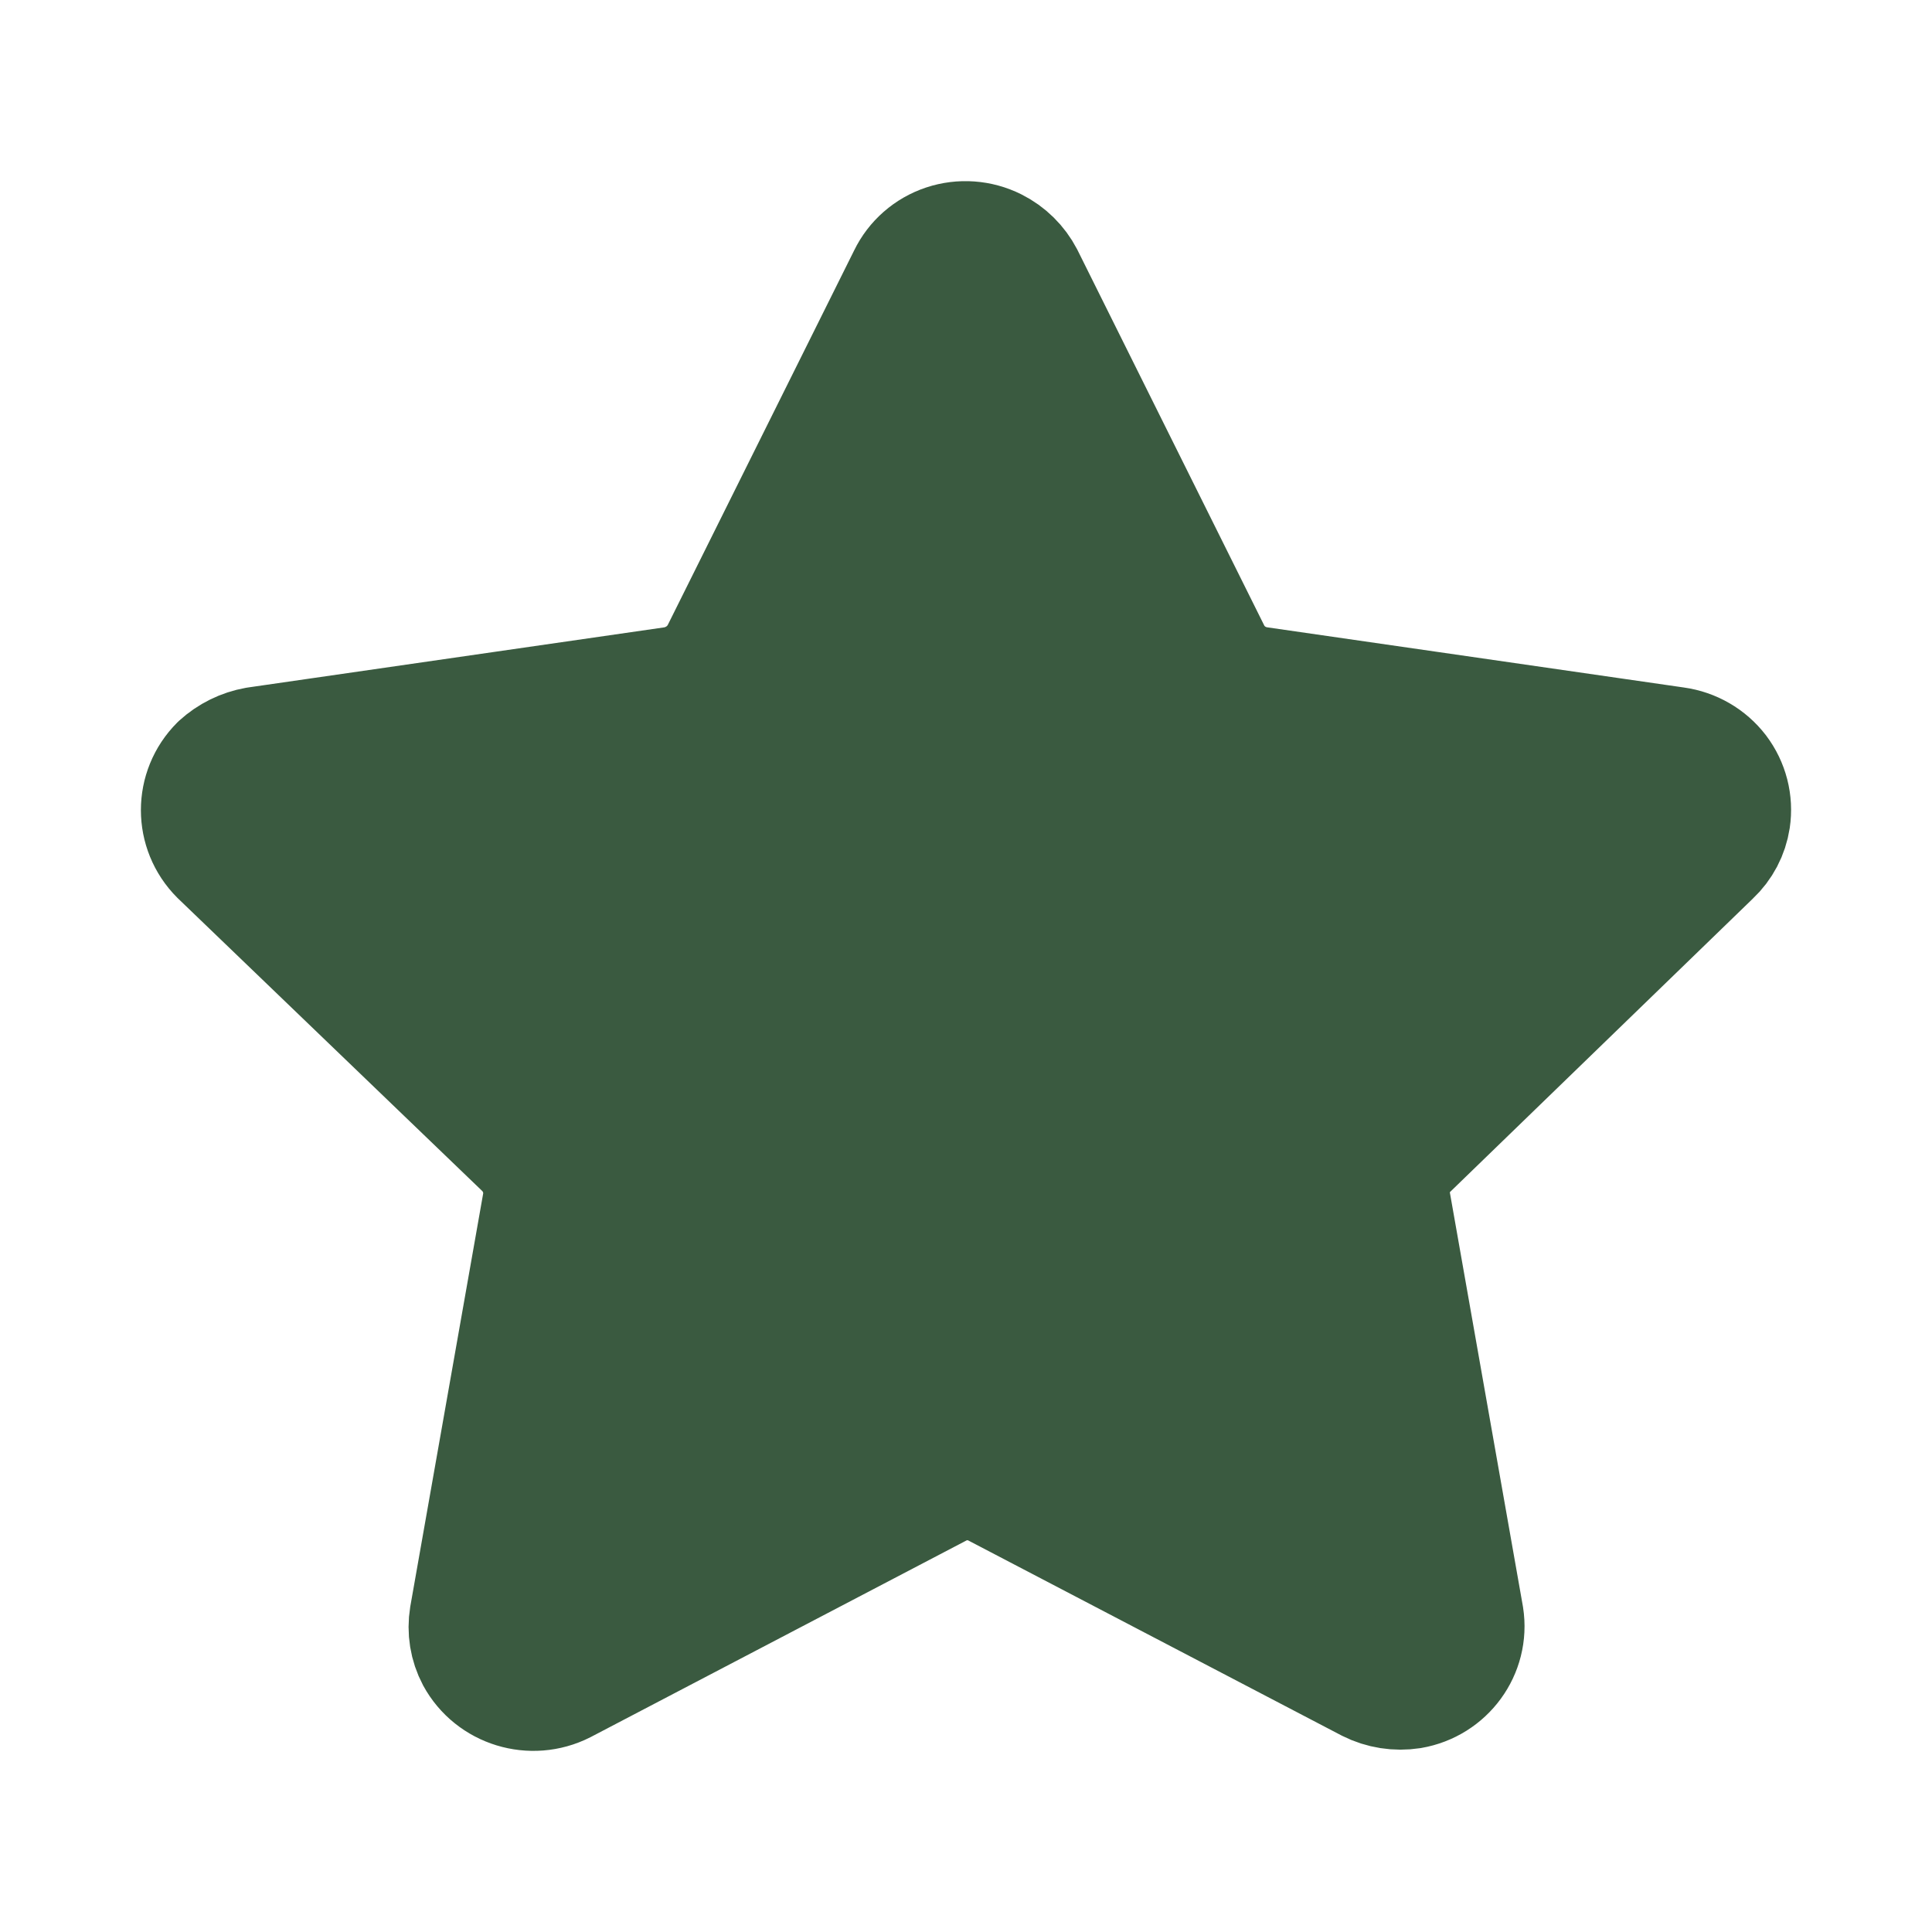
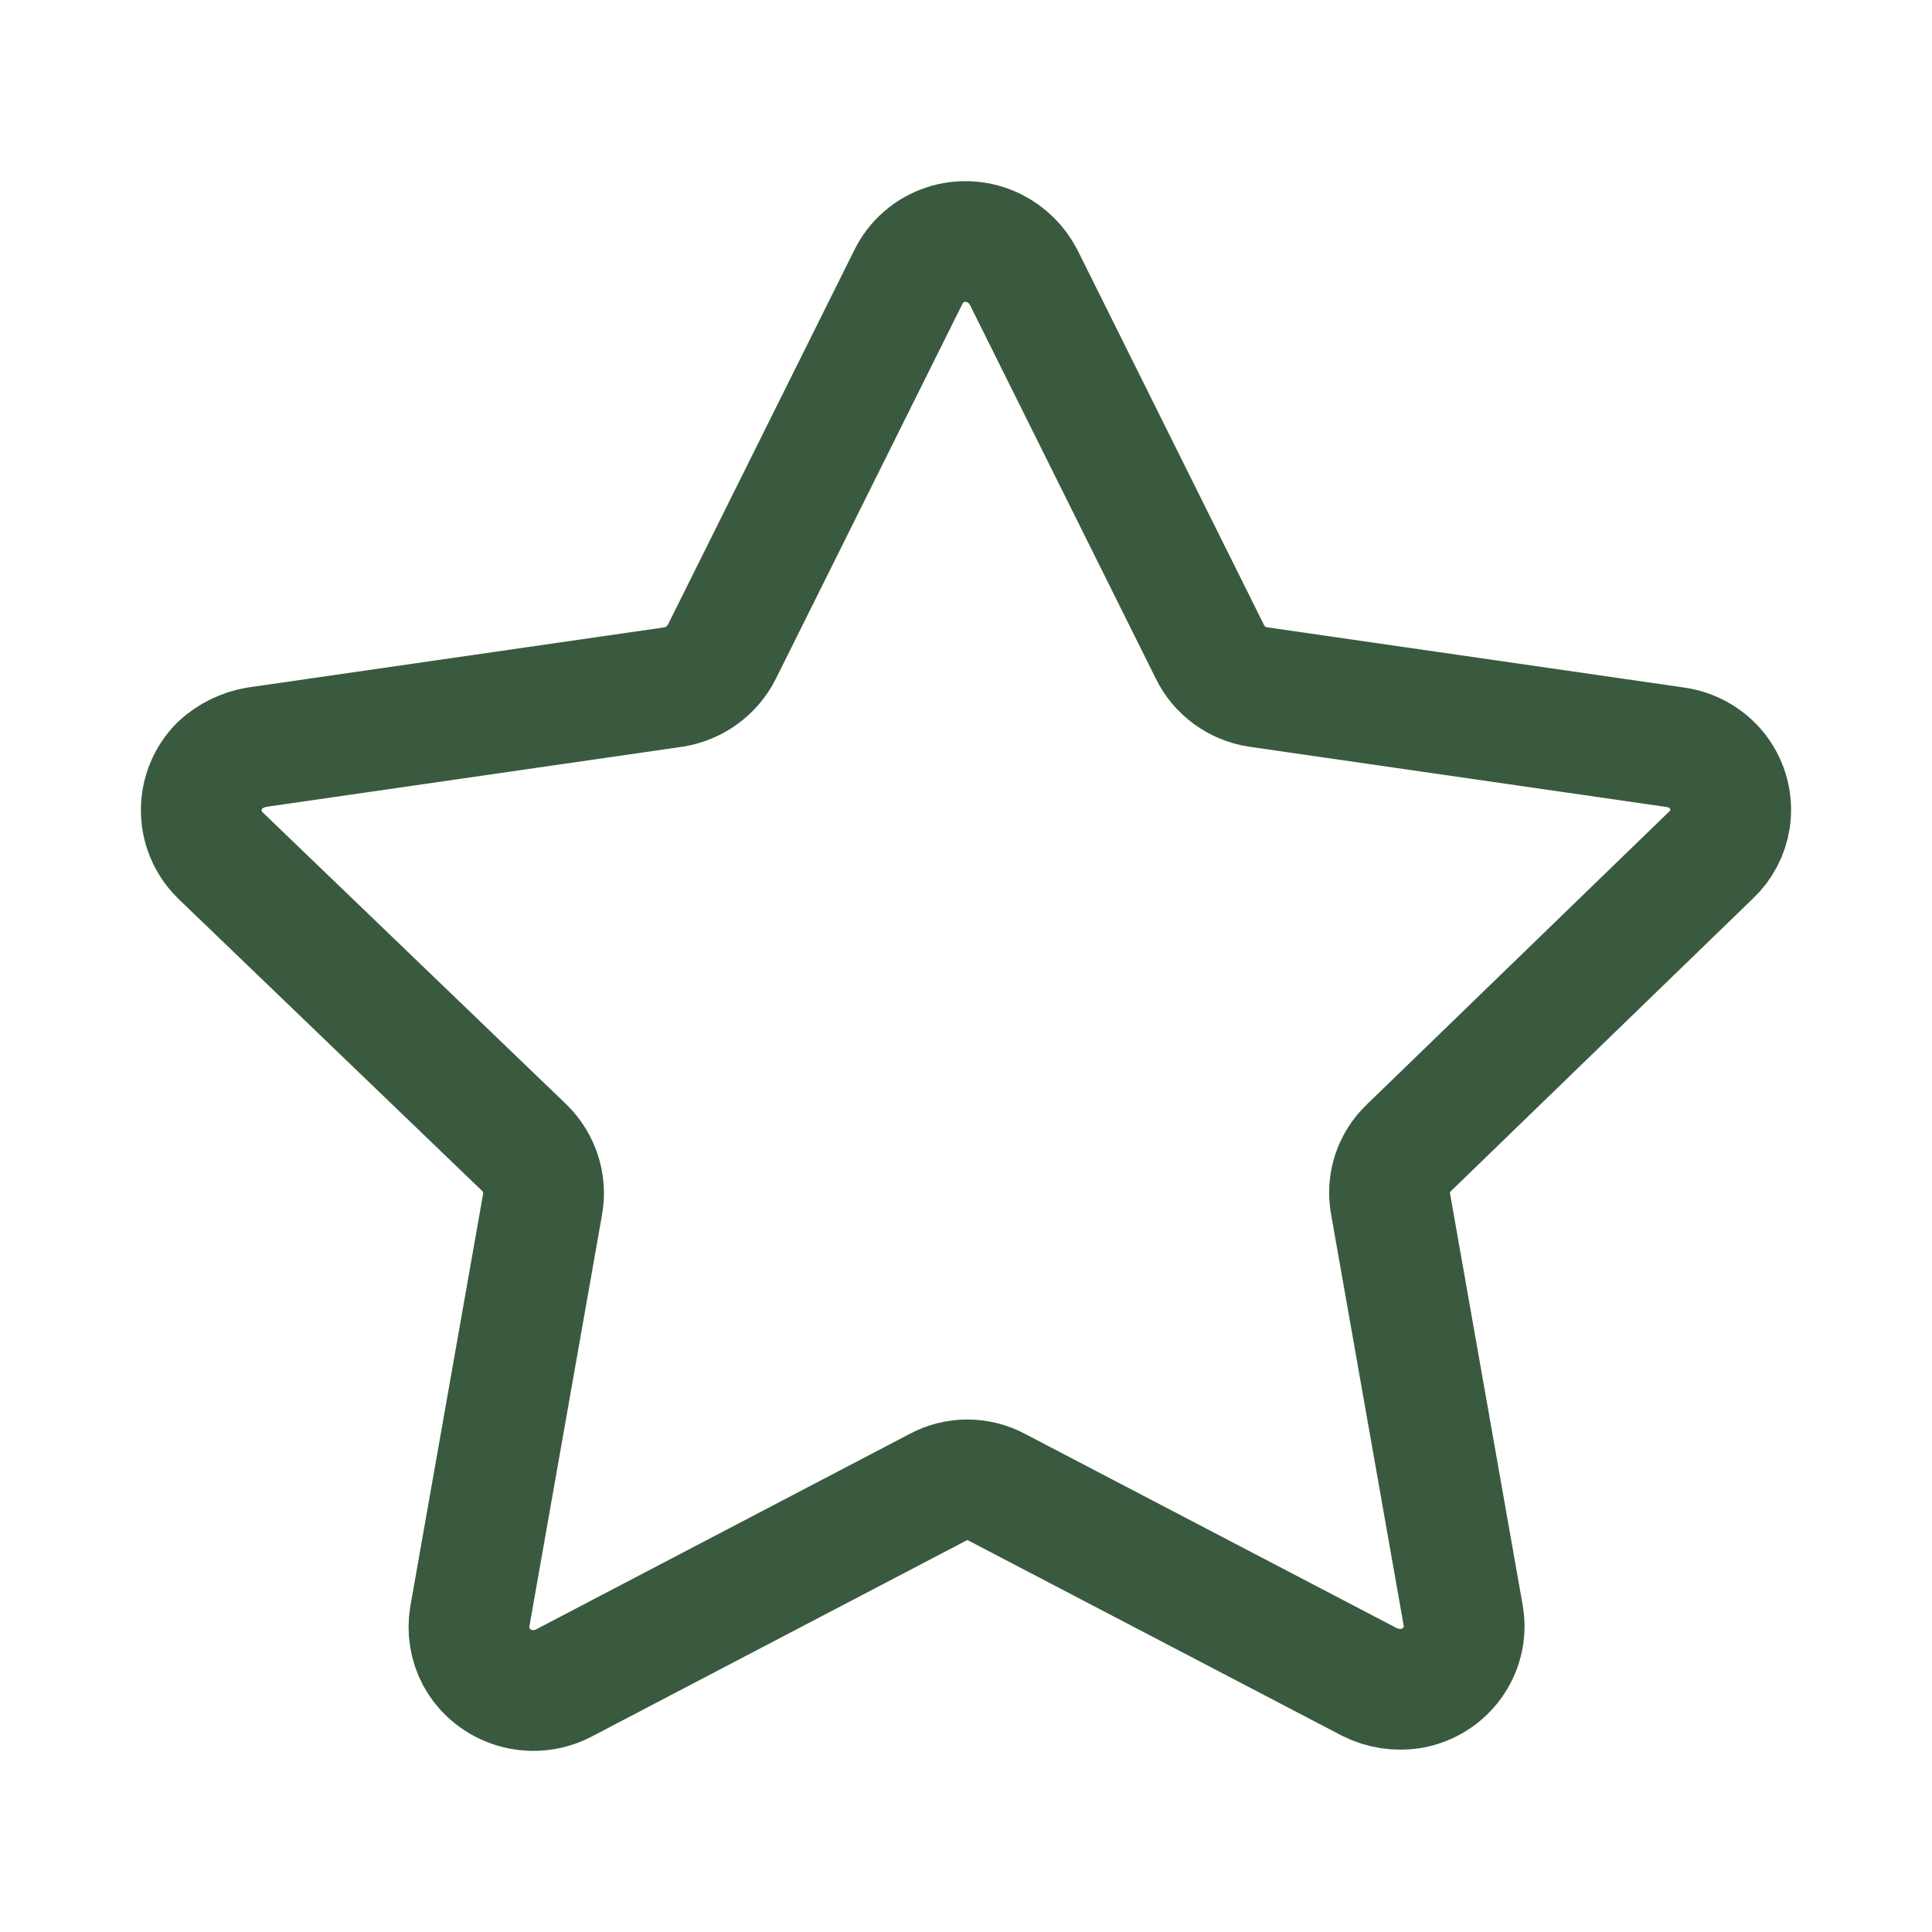
<svg xmlns="http://www.w3.org/2000/svg" viewBox="0 0 24 24" id="star">
-   <path fill="#3a5a40" stroke="#3a5a40" stroke-linecap="round" stroke-linejoin="round" stroke-width="1.5" d="M10.214,0.441 L12.53,5.097 C12.644,5.331 12.867,5.494 13.127,5.534 L18.313,6.283 C18.523,6.312 18.713,6.422 18.841,6.589 C18.968,6.757 19.022,6.968 18.991,7.175 C18.965,7.345 18.883,7.502 18.756,7.621 L15.001,11.259 C14.811,11.439 14.726,11.7 14.774,11.955 L15.679,17.083 C15.745,17.505 15.455,17.902 15.028,17.975 C14.852,18.002 14.671,17.974 14.512,17.894 L9.888,15.478 C9.657,15.352 9.377,15.352 9.146,15.478 L4.494,17.912 C4.104,18.11 3.625,17.963 3.417,17.582 C3.336,17.429 3.308,17.254 3.336,17.083 L4.241,11.955 C4.285,11.701 4.2,11.441 4.015,11.259 L0.232,7.621 C-0.077,7.312 -0.077,6.815 0.232,6.506 C0.358,6.391 0.515,6.313 0.684,6.283 L5.87,5.534 C6.129,5.491 6.351,5.329 6.467,5.097 L8.784,0.441 C8.875,0.253 9.04,0.108 9.241,0.041 C9.442,-0.026 9.662,-0.01 9.852,0.085 C10.008,0.163 10.134,0.288 10.214,0.441 Z" transform="translate(2.5 3)" class="colorStroke200e32 svgStroke" />
+   <path fill="none" stroke="#3a5a40" stroke-linecap="round" stroke-linejoin="round" stroke-width="1.5" d="M10.214,0.441 L12.53,5.097 C12.644,5.331 12.867,5.494 13.127,5.534 L18.313,6.283 C18.523,6.312 18.713,6.422 18.841,6.589 C18.968,6.757 19.022,6.968 18.991,7.175 C18.965,7.345 18.883,7.502 18.756,7.621 L15.001,11.259 C14.811,11.439 14.726,11.7 14.774,11.955 L15.679,17.083 C15.745,17.505 15.455,17.902 15.028,17.975 C14.852,18.002 14.671,17.974 14.512,17.894 L9.888,15.478 C9.657,15.352 9.377,15.352 9.146,15.478 L4.494,17.912 C4.104,18.11 3.625,17.963 3.417,17.582 C3.336,17.429 3.308,17.254 3.336,17.083 L4.241,11.955 C4.285,11.701 4.2,11.441 4.015,11.259 L0.232,7.621 C-0.077,7.312 -0.077,6.815 0.232,6.506 C0.358,6.391 0.515,6.313 0.684,6.283 L5.87,5.534 C6.129,5.491 6.351,5.329 6.467,5.097 L8.784,0.441 C8.875,0.253 9.04,0.108 9.241,0.041 C9.442,-0.026 9.662,-0.01 9.852,0.085 C10.008,0.163 10.134,0.288 10.214,0.441 Z" transform="translate(2.5 3)" class="colorStroke200e32 svgStroke" />
</svg>
